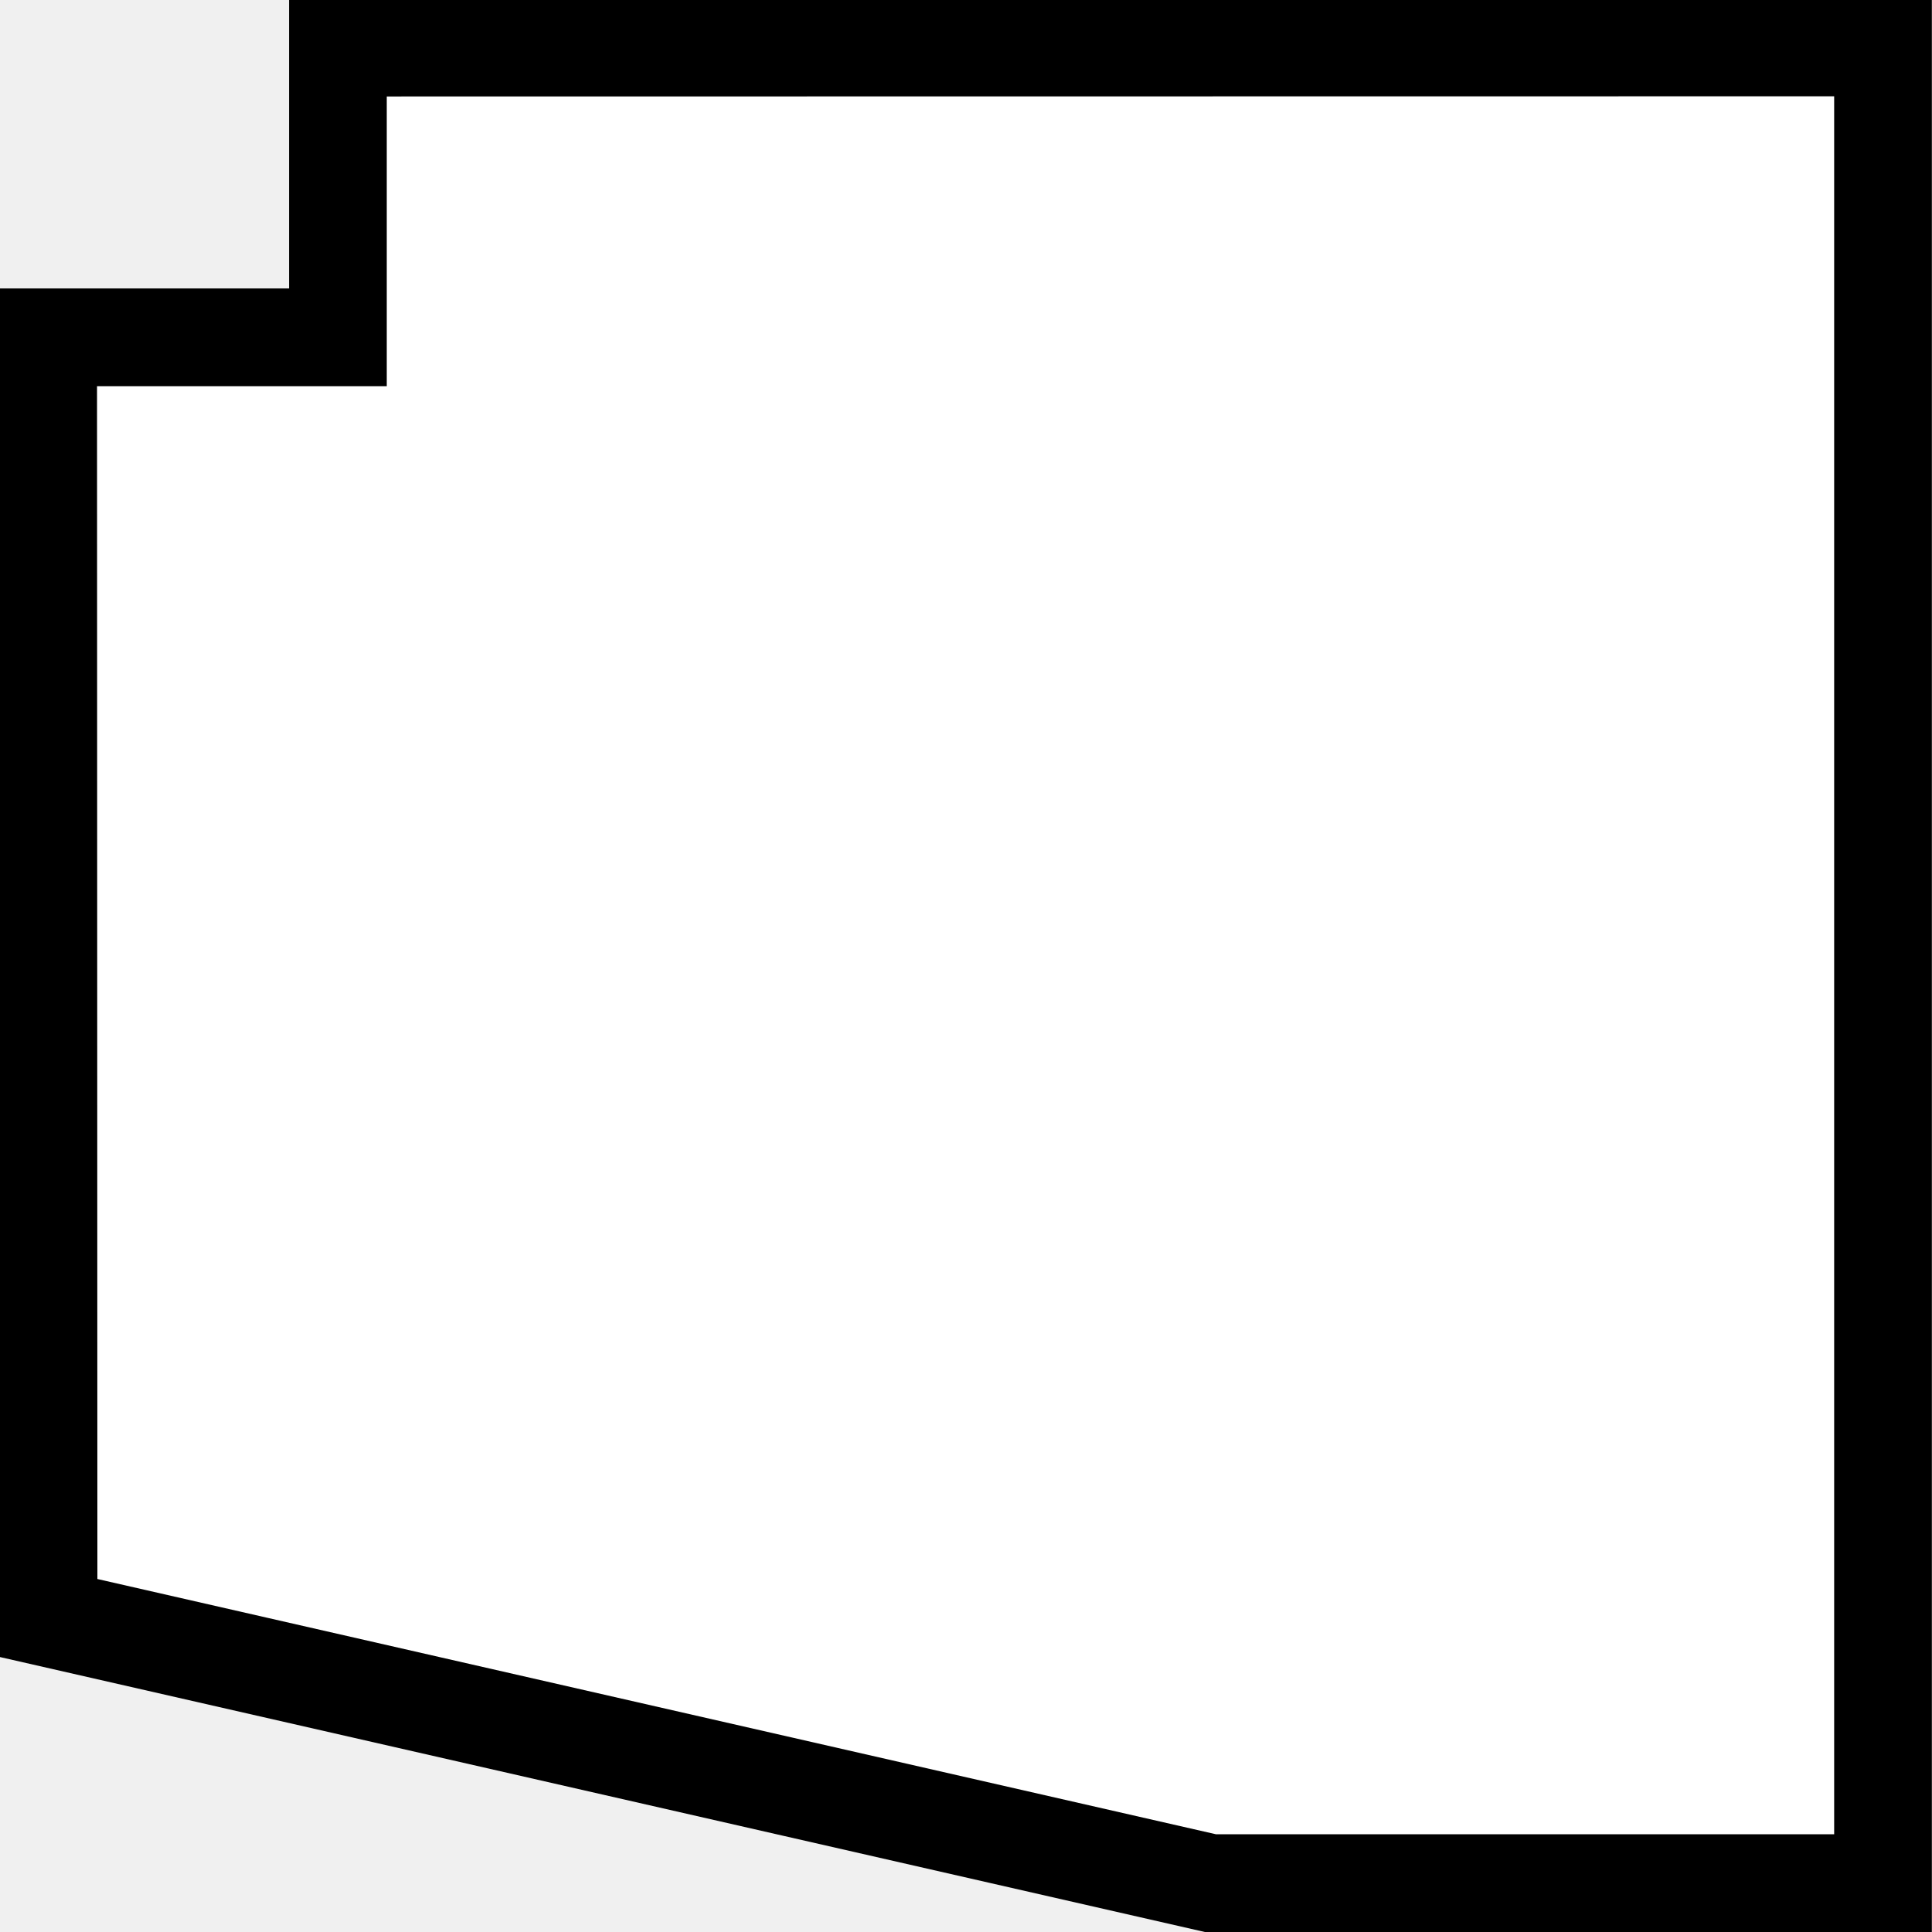
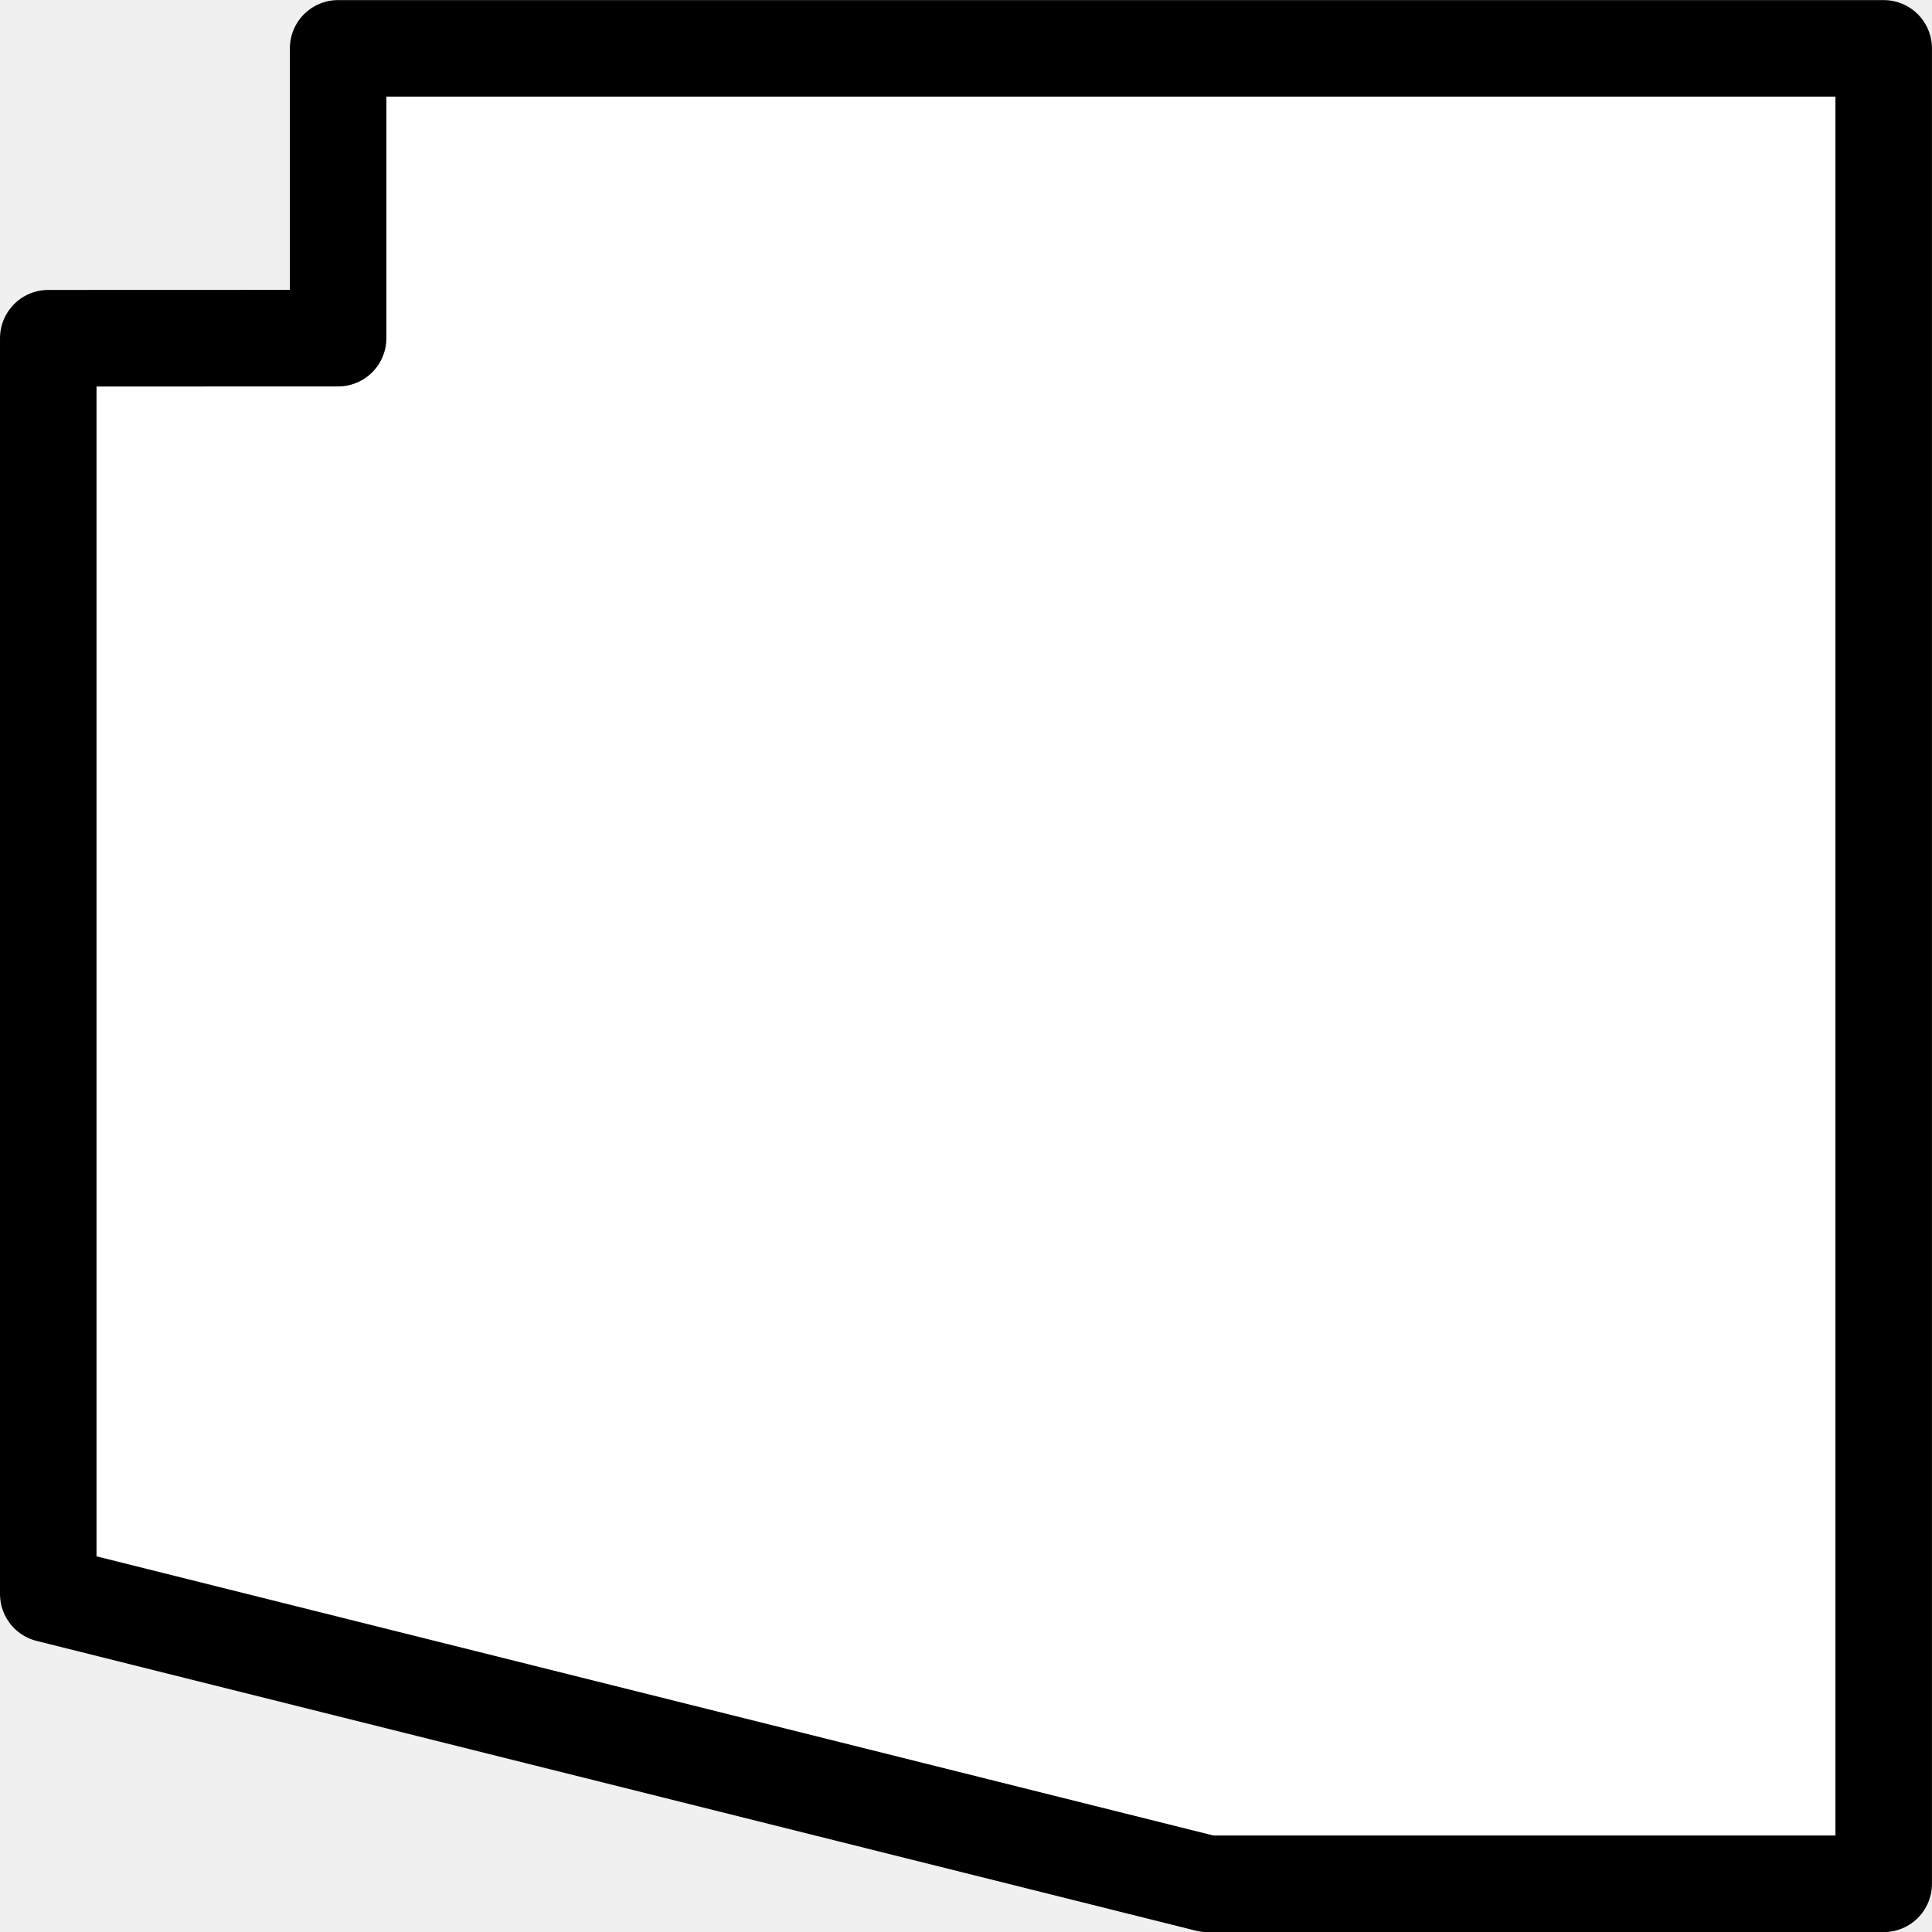
<svg xmlns="http://www.w3.org/2000/svg" width="20" height="20">
-   <path d="m48.332 239.36v-2.964l15.816-2e-3v18.778h-6.885l-11.893-2.712-0.004-13.1z" fill="#fff" stroke="#000" transform="matrix(1.0113 0 0 1.012 -45.38 -238.74)" />
+   <path d="m 48.334,239.368 v -2.964 h 15.821 v 18.775 h -6.922 l -11.866,-2.964 v -12.846 z" fill="#fff" stroke="#000" transform="matrix(1.0113 0 0 1.012 -45.38 -238.74)" style="stroke-width:.988;stroke-linejoin:round;stroke-miterlimit:4;stroke-dasharray:none" />
</svg>
